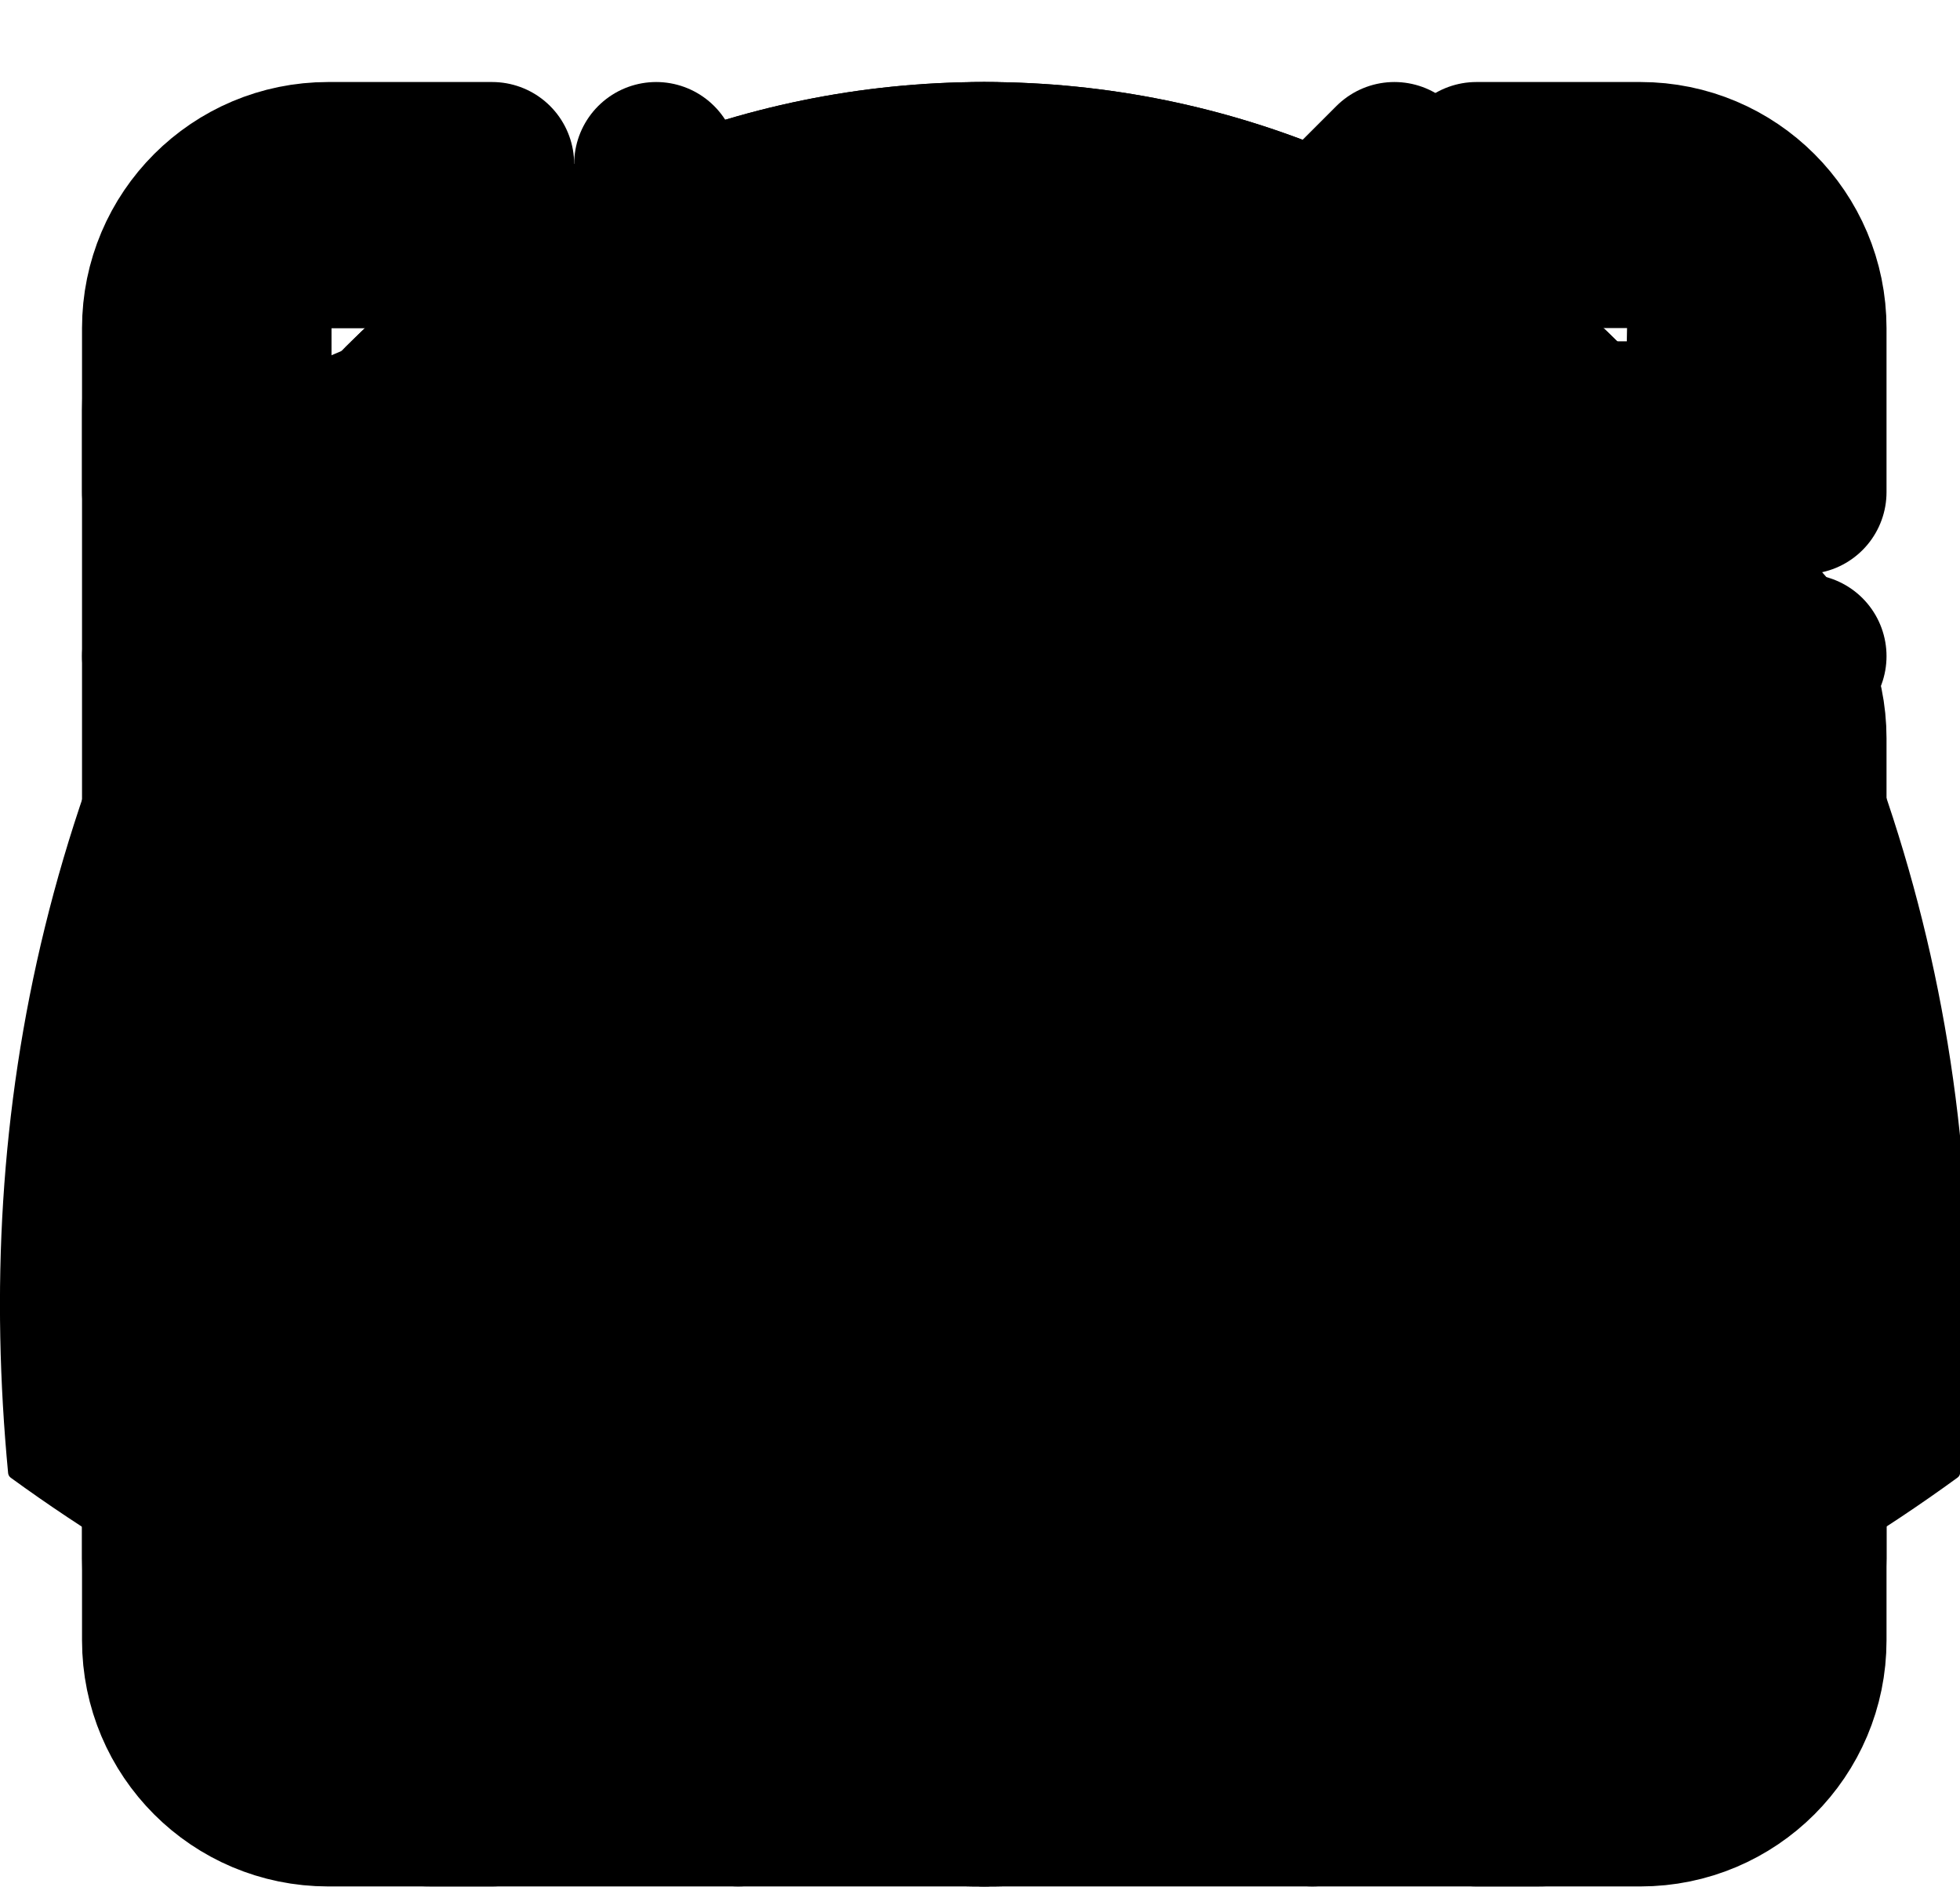
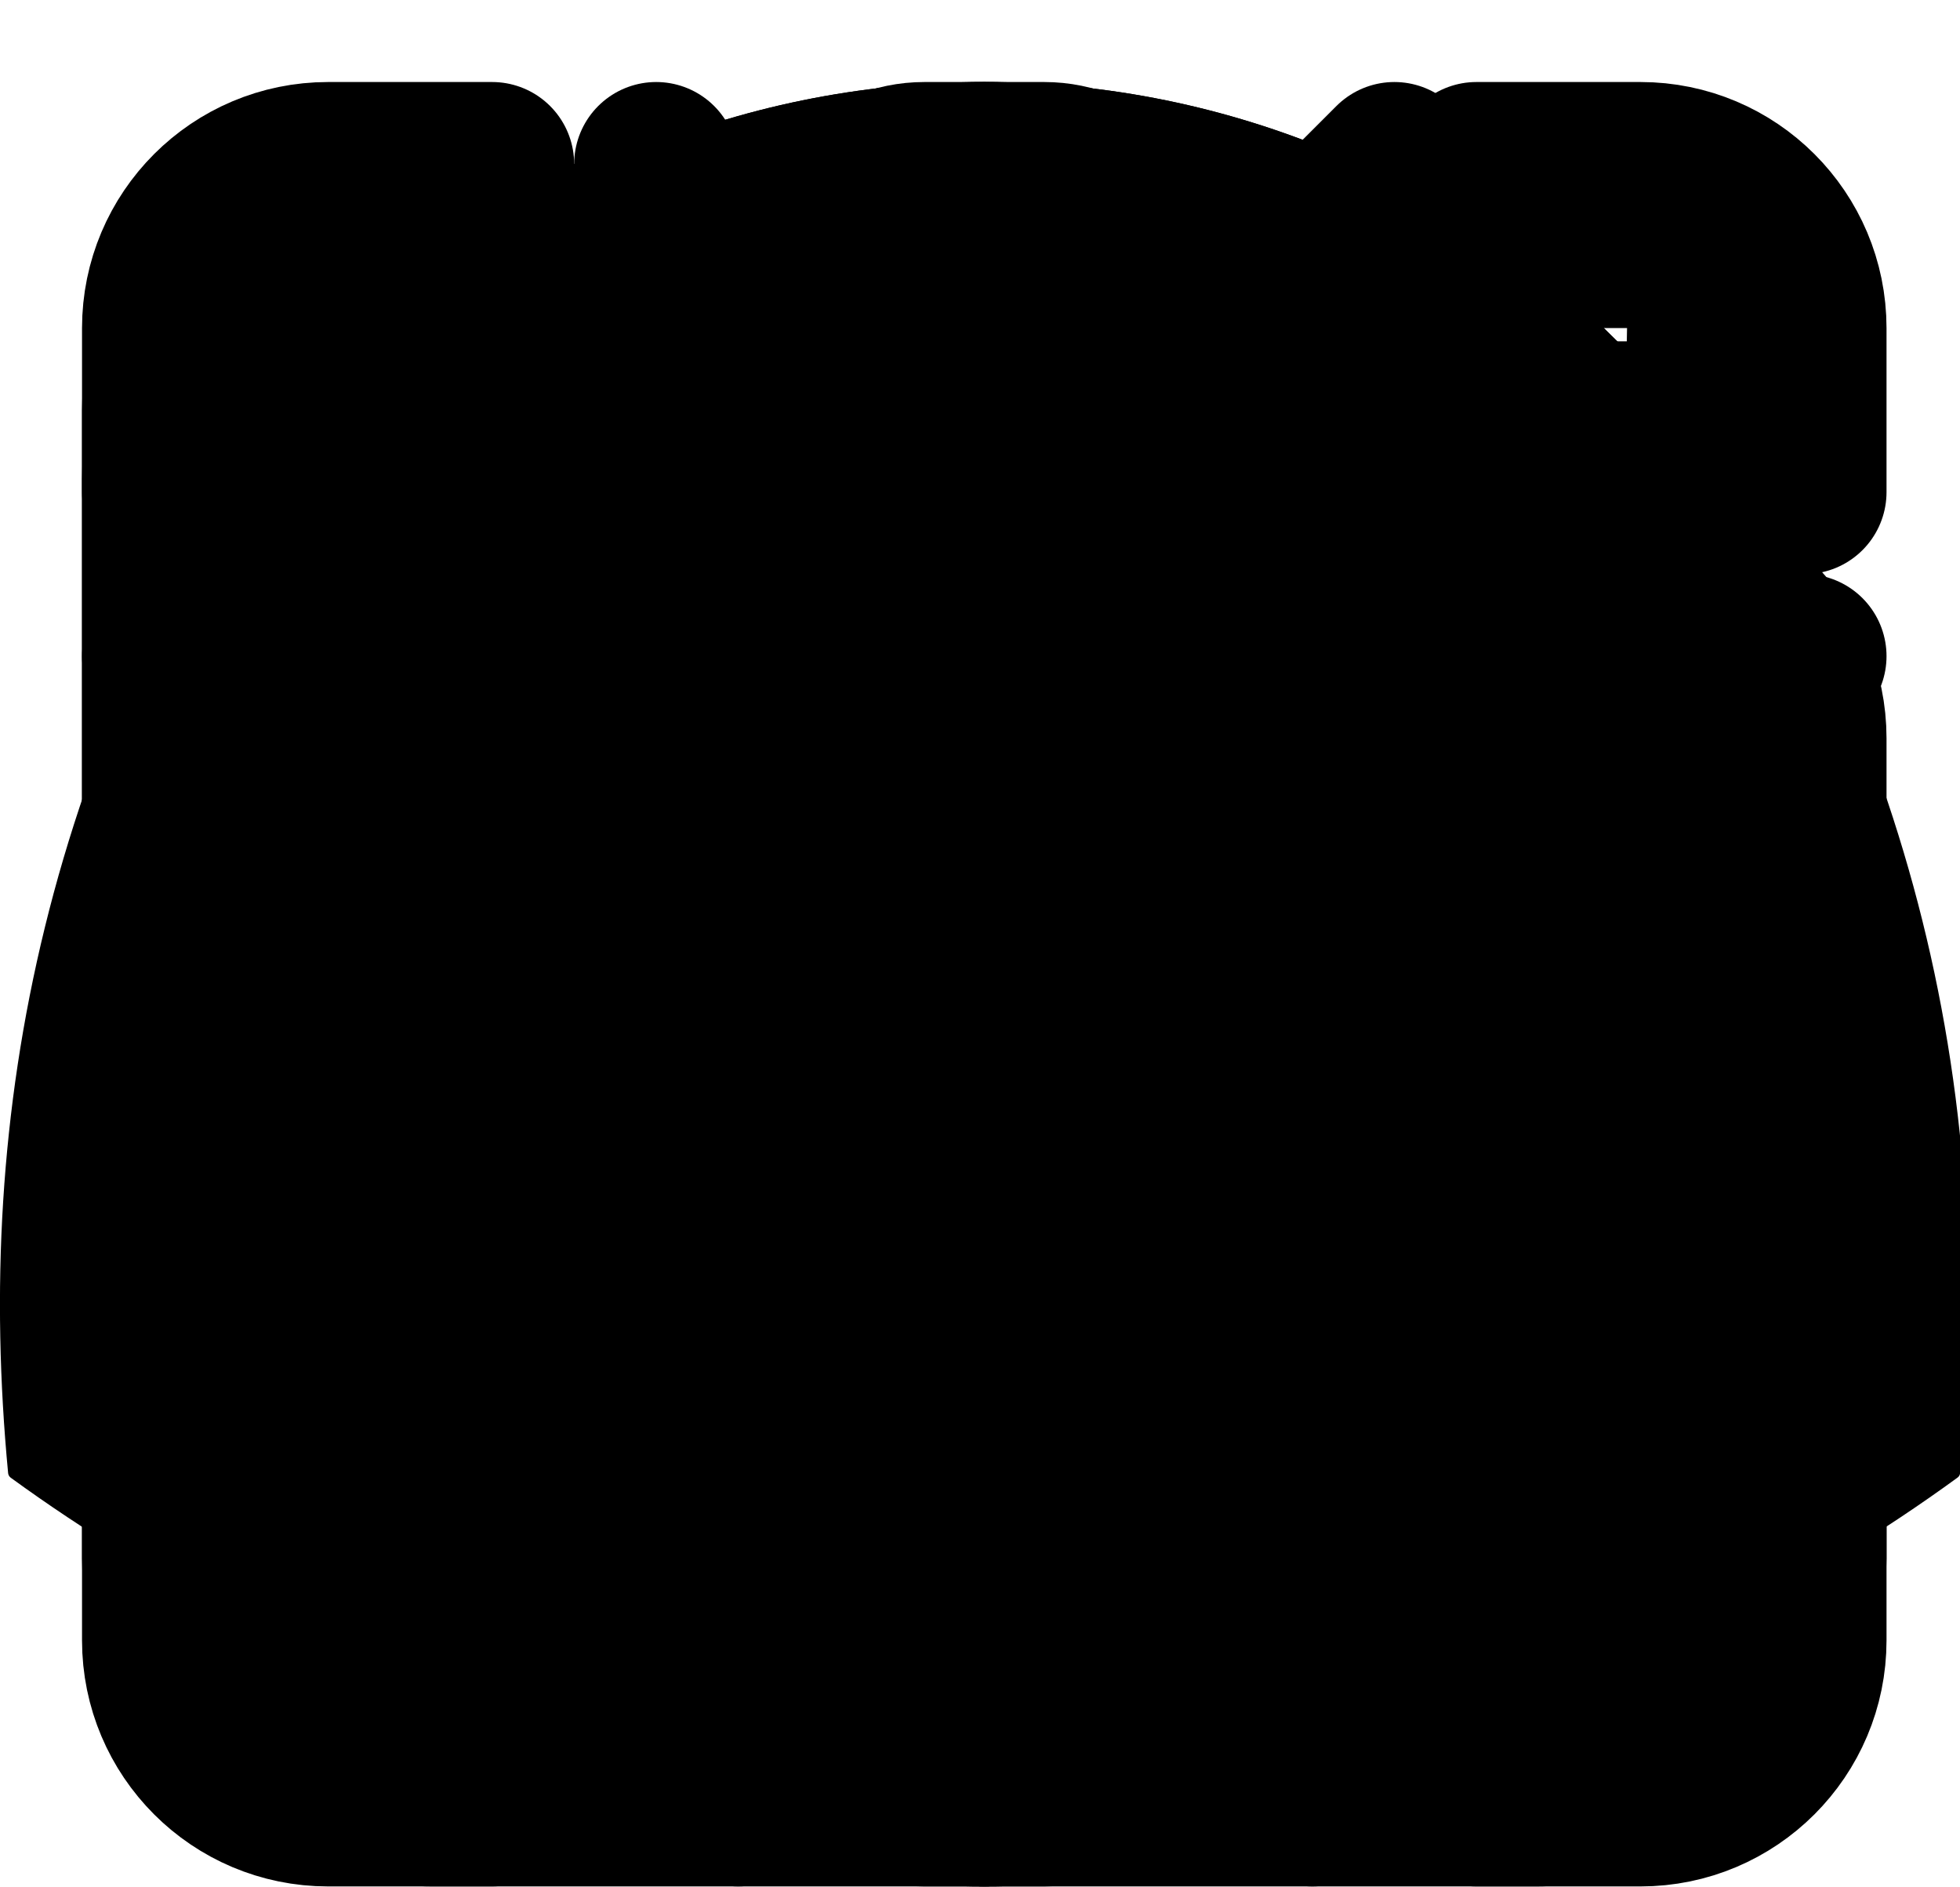
<svg xmlns="http://www.w3.org/2000/svg">
  <svg id="algorithm" viewBox="0 0 64 64" stroke-width="3" stroke="currentColor" fill="none">
    <circle cx="34.52" cy="11.43" r="5.82" />
    <circle cx="53.63" cy="31.6" r="5.82" />
    <circle cx="34.52" cy="50.57" r="5.82" />
    <circle cx="15.16" cy="42.03" r="5.82" />
    <circle cx="15.16" cy="19.27" r="5.82" />
    <circle cx="34.51" cy="29.27" r="4.7" />
    <line x1="20.17" y1="16.3" x2="28.9" y2="12.93" />
    <line x1="38.6" y1="15.59" x2="49.48" y2="27.52" />
    <line x1="50.07" y1="36.2" x2="38.67" y2="46.49" />
    <line x1="18.36" y1="24.13" x2="30.91" y2="46.01" />
    <line x1="20.31" y1="44.74" x2="28.7" y2="48.63" />
    <line x1="17.34" y1="36.63" x2="31.37" y2="16.32" />
    <line x1="20.52" y1="21.55" x2="30.34" y2="27.1" />
    <line x1="39.22" y1="29.8" x2="47.81" y2="30.45" />
    <line x1="34.51" y1="33.98" x2="34.52" y2="44.74" />
  </svg>
  <svg id="filter" viewBox="0 0 64 64" stroke-width="3" stroke="currentColor" fill="none">
    <polygon points="8.5 8.46 55.5 8.46 55.38 15 36 34 36 55.54 26 50 26 34 8.5 15 8.5 8.46" />
    <line x1="8.5" y1="14.47" x2="55.5" y2="14.47" />
  </svg>
  <svg id="fire" viewBox="0 0 64 64" stroke-width="3" stroke="currentColor" fill="none">
    <path d="M37.34,7.36a.12.12,0,0,1,.18.13c-.47,1.86-2.78,12.63,5.57,19.62,8.16,6.84,8.41,17.13,2.33,24-7.27,8.23-19.84,6.78-25.25,1.37C16.36,48.69,9.44,36.33,21.29,26a.1.1,0,0,1,.16,0c.29,1.23,2.3,9,7.66,10,.25,0,.37-.11.25-.34C27.78,32.6,20.66,17,37.34,7.36Z" stroke-linecap="round" />
  </svg>
  <svg id="graph" viewBox="0 0 64 64" stroke-width="3" stroke="currentColor" fill="none">
    <rect x="11.83" y="38.02" width="7" height="11.45" />
    <rect x="24.83" y="23.12" width="7" height="26.35" />
    <rect x="37.83" y="28.2" width="7" height="21.27" />
    <rect x="50.83" y="13.08" width="7" height="36.4" />
    <polyline points="5.76 6.78 5.76 55.64 61.7 55.64" />
  </svg>
  <svg id="home" width="36" height="36" viewBox="0 0 24 24" fill="none" stroke="currentColor" stroke-width="2" stroke-linecap="round" stroke-linejoin="round" class="ai ai-Home">
    <path d="M21 19v-6.733a4 4 0 0 0-1.245-2.9L13.378 3.31a2 2 0 0 0-2.755 0L4.245 9.367A4 4 0 0 0 3 12.267V19a2 2 0 0 0 2 2h14a2 2 0 0 0 2-2z" />
  </svg>
  <svg id="statistics-down" width="36" height="36" viewBox="0 0 24 24" fill="none" stroke="currentColor" stroke-width="2" stroke-linecap="round" stroke-linejoin="round" class="ai ai-StatisticDown">
    <path d="M3 3v16a2 2 0 0 0 2 2h16" />
    <path d="M7 9l4 4 4-4 6 6" />
    <path d="M18 15h3v-3" />
  </svg>
  <svg id="statistics-up" width="36" height="36" viewBox="0 0 24 24" fill="none" stroke="currentColor" stroke-width="2" stroke-linecap="round" stroke-linejoin="round" class="ai ai-StatisticUp">
    <path d="M3 3v16a2 2 0 0 0 2 2h16" />
    <path d="M7 14l4-4 4 4 6-6" />
    <path d="M18 8h3v3" />
  </svg>
  <svg id="person" width="36" height="36" viewBox="0 0 24 24" fill="none" stroke="currentColor" stroke-width="2" stroke-linecap="round" stroke-linejoin="round" class="ai ai-Person">
    <circle cx="12" cy="7" r="5" />
    <path d="M17 14h.352a3 3 0 0 1 2.976 2.628l.391 3.124A2 2 0 0 1 18.734 22H5.266a2 2 0 0 1-1.985-2.248l.39-3.124A3 3 0 0 1 6.649 14H7" />
  </svg>
  <svg id="ticket" width="36" height="36" viewBox="0 0 24 24" fill="none" stroke="currentColor" stroke-width="2" stroke-linecap="round" stroke-linejoin="round" class="ai ai-Ticket">
    <path d="M8.707 3.293c-.39.39-.369 1.021-.138 1.523a2.83 2.83 0 0 1-3.753 3.753c-.502-.23-1.133-.252-1.523.138l-.586.586a1 1 0 0 0 0 1.414l10.586 10.586a1 1 0 0 0 1.414 0l.586-.586c.39-.39.369-1.021.138-1.523a2.83 2.83 0 0 1 3.753-3.753c.502.23 1.133.252 1.523-.138l.586-.586a1 1 0 0 0 0-1.414L10.707 2.707a1 1 0 0 0-1.414 0l-.586.586z" />
  </svg>
  <svg id="reality" width="36" height="36" viewBox="0 0 24 24" fill="none" stroke="currentColor" stroke-width="2" stroke-linecap="round" stroke-linejoin="round" class="ai ai-AugmentedReality">
    <path d="M10.971 6.617a2 2 0 0 1 2.058 0l3.486 2.092a1 1 0 0 1 .485.857v4.302a2 2 0 0 1-.971 1.715l-3 1.8a2 2 0 0 1-2.058 0l-3-1.8A2 2 0 0 1 7 13.868V9.566a1 1 0 0 1 .486-.857l3.485-2.092z" />
    <path d="M7 9l5 2.759m0 0L17 9m-5 2.759V17" />
    <path d="M6 2H4a2 2 0 0 0-2 2v2" />
    <path d="M18 22h2a2 2 0 0 0 2-2v-2" />
    <path d="M22 6V4a2 2 0 0 0-2-2h-2" />
    <path d="M2 18v2a2 2 0 0 0 2 2h2" />
  </svg>
  <svg id="computing" width="36" height="36" viewBox="0 0 24 24" fill="none" stroke="currentColor" stroke-width="2" stroke-linecap="round" stroke-linejoin="round" class="ai ai-Computing">
    <rect x="5" y="5" width="14" height="14" rx="2" />
    <path d="M8 5V2" />
    <path d="M16 5V3l1-1" />
    <path d="M16 22v-3" />
    <path d="M9 22v-3" />
    <path d="M5 8H2" />
    <path d="M22 8h-3" />
    <path d="M22 16h-3" />
    <path d="M5 16H3l-1 1" />
  </svg>
  <svg id="grid" width="36" height="36" viewBox="0 0 24 24" fill="none" stroke="currentColor" stroke-width="2" stroke-linecap="round" stroke-linejoin="round" class="ai ai-Grid">
    <rect x="3" y="3" width="7" height="7" rx="1" />
    <rect x="3" y="14" width="7" height="7" rx="1" />
    <rect x="14" y="3" width="7" height="7" rx="1" />
    <rect x="14" y="14" width="7" height="7" rx="1" />
  </svg>
  <svg id="discord" width="36" height="36" viewBox="0 0 24 24" fill="currentColor" stroke-width="2" class="ai ai-DiscordFill">
    <path d="M20.317 4.492c-1.53-.69-3.17-1.2-4.885-1.49a.075.075 0 0 0-.079.036c-.21.369-.444.85-.608 1.23a18.566 18.566 0 0 0-5.487 0 12.36 12.36 0 0 0-.617-1.23A.077.077 0 0 0 8.562 3c-1.714.29-3.354.8-4.885 1.491a.07.07 0 0 0-.032.027C.533 9.093-.32 13.555.099 17.961a.08.08 0 0 0 .031.055 20.03 20.03 0 0 0 5.993 2.98.078.078 0 0 0 .084-.026c.462-.62.874-1.275 1.226-1.963.021-.04.001-.088-.041-.104a13.201 13.201 0 0 1-1.872-.878.075.075 0 0 1-.008-.125c.126-.093.252-.19.372-.287a.075.075 0 0 1 .078-.01c3.927 1.764 8.18 1.764 12.061 0a.075.075 0 0 1 .079.009c.12.098.245.195.372.288a.075.075 0 0 1-.006.125c-.598.344-1.22.635-1.873.877a.075.075 0 0 0-.041.105c.36.687.772 1.341 1.225 1.962a.077.077 0 0 0 .084.028 19.963 19.963 0 0 0 6.002-2.981.076.076 0 0 0 .032-.054c.5-5.094-.838-9.52-3.549-13.442a.06.06 0 0 0-.031-.028zM8.02 15.278c-1.182 0-2.157-1.069-2.157-2.38 0-1.312.956-2.38 2.157-2.38 1.21 0 2.176 1.077 2.157 2.38 0 1.312-.956 2.38-2.157 2.38zm7.975 0c-1.183 0-2.157-1.069-2.157-2.38 0-1.312.955-2.38 2.157-2.38 1.21 0 2.176 1.077 2.157 2.38 0 1.312-.946 2.38-2.157 2.38z" />
  </svg>
  <svg id="info" width="36" height="36" viewBox="0 0 24 24" fill="none" stroke="currentColor" stroke-width="2" stroke-linecap="round" stroke-linejoin="round" class="ai ai-Info">
    <circle cx="12" cy="12" r="10" />
    <path d="M12 7h.01" />
    <path d="M10 11h2v5" />
    <path d="M10 16h4" />
  </svg>
  <svg id="info-fill" width="36" height="36" viewBox="0 0 24 24" fill="currentColor" stroke-width="2" class="ai ai-InfoFill">
    <path fill-rule="evenodd" clip-rule="evenodd" d="M12 1C5.925 1 1 5.925 1 12s4.925 11 11 11 11-4.925 11-11S18.075 1 12 1zm-.5 5a1 1 0 1 0 0 2h.5a1 1 0 1 0 0-2h-.5zM10 10a1 1 0 1 0 0 2h1v3h-1a1 1 0 1 0 0 2h4a1 1 0 1 0 0-2h-1v-4a1 1 0 0 0-1-1h-2z" />
  </svg>
  <svg id="cloudup" width="36" height="36" viewBox="0 0 24 24" fill="none" stroke="currentColor" stroke-width="2" stroke-linecap="round" stroke-linejoin="round" class="ai ai-CloudUpload">
    <path d="M12 12v9m0-9l-2.5 2m2.5-2l2.5 2" />
    <path d="M5.034 9.117A4.002 4.002 0 0 0 6 17h1" />
    <path d="M15.83 7.138a5.5 5.5 0 0 0-10.796 1.98S5.187 10 5.5 10.5" />
    <path d="M17 17a5 5 0 1 0-1.17-9.862L14.5 7.5" />
  </svg>
  <svg id="clouddown" width="36" height="36" viewBox="0 0 24 24" fill="none" stroke="currentColor" stroke-width="2" stroke-linecap="round" stroke-linejoin="round" class="ai ai-CloudDownload">
    <path d="M12 22v-9m0 9l-2.5-2m2.5 2l2.5-2" />
    <path d="M5.034 9.117A4.002 4.002 0 0 0 6 17h1" />
    <path d="M15.83 7.138a5.5 5.5 0 0 0-10.796 1.98S5.187 10 5.5 10.5" />
    <path d="M17 17a5 5 0 1 0-1.17-9.862L14.5 7.5" />
  </svg>
  <svg id="folder" width="36" height="36" viewBox="0 0 24 24" fill="none" stroke="currentColor" stroke-width="2" stroke-linecap="round" stroke-linejoin="round" class="ai ai-Folder">
    <path d="M22 19V9a2 2 0 0 0-2-2h-6.764a2 2 0 0 1-1.789-1.106l-.894-1.788A2 2 0 0 0 8.763 3H4a2 2 0 0 0-2 2v14a2 2 0 0 0 2 2h16a2 2 0 0 0 2-2z" />
  </svg>
+   <svg id="signout" width="36" height="36" viewBox="0 0 24 24" fill="none" stroke="currentColor" stroke-width="2" stroke-linecap="round" stroke-linejoin="round" class="ai ai-SignOut">
+     <path d="M13 12h9m0 0l-3.333-4M22 12l-3.333 4" />
+     <path d="M14 7V5.174a2 2 0 0 0-2.166-1.993l-8 .666A2 2 0 0 0 2 5.84v12.32a2 2 0 0 0 1.834 1.993l8 .667A2 2 0 0 0 14 18.826V17" />
+   </svg>
+   <svg id="settings" width="36" height="36" viewBox="0 0 24 24" fill="none" stroke="currentColor" stroke-width="2" stroke-linecap="round" stroke-linejoin="round" class="ai ai-Gear">
+     <path d="M14 3.269C14 2.568 13.432 2 12.731 2H11.27C10.568 2 10 2.568 10 3.269v0c0 .578-.396 1.074-.935 1.286-.085.034-.17.07-.253.106-.531.23-1.162.16-1.572-.249v0a1.269 1.269 0 0 0-1.794 0L4.412 5.446a1.269 1.269 0 0 0 0 1.794v0c.41.41.48 1.04.248 1.572a7.946 7.946 0 0 0-.105.253c-.212.539-.708.935-1.286.935v0C2.568 10 2 10.568 2 11.269v1.462C2 13.432 2.568 14 3.269 14v0c.578 0 1.074.396 1.286.935.034.085.07.17.105.253.231.531.161 1.162-.248 1.572v0a1.269 1.269 0 0 0 0 1.794l1.034 1.034a1.269 1.269 0 0 0 1.794 0v0c.41-.41 1.04-.48 1.572-.249.083.037.168.072.253.106.539.212.935.708.935 1.286v0c0 .701.568 1.269 1.269 1.269h1.462c.701 0 1.269-.568 1.269-1.269v0c0-.578.396-1.074.935-1.287.085-.033.17-.068.253-.104.531-.232 1.162-.161 1.571.248v0a1.269 1.269 0 0 0 1.795 0l1.034-1.034a1.269 1.269 0 0 0 0-1.794v0c-.41-.41-.48-1.04-.249-1.572.037-.083.072-.168.106-.253.212-.539.708-.935 1.286-.935v0c.701 0 1.269-.568 1.269-1.269V11.27c0-.701-.568-1.269-1.269-1.269v0c-.578 0-1.074-.396-1.287-.935a7.755 7.755 0 0 0-.105-.253c-.23-.531-.16-1.162.249-1.572v0a1.269 1.269 0 0 0 0-1.794l-1.034-1.034a1.269 1.269 0 0 0-1.794 0v0c-.41.41-1.04.48-1.572.249a7.913 7.913 0 0 0-.253-.106C14.396 4.343 14 3.847 14 3.27v0z" />
+     <path d="M16 12a4 4 0 1 1-8 0 4 4 0 0 1 8 0z" />
+   </svg>
</svg>
